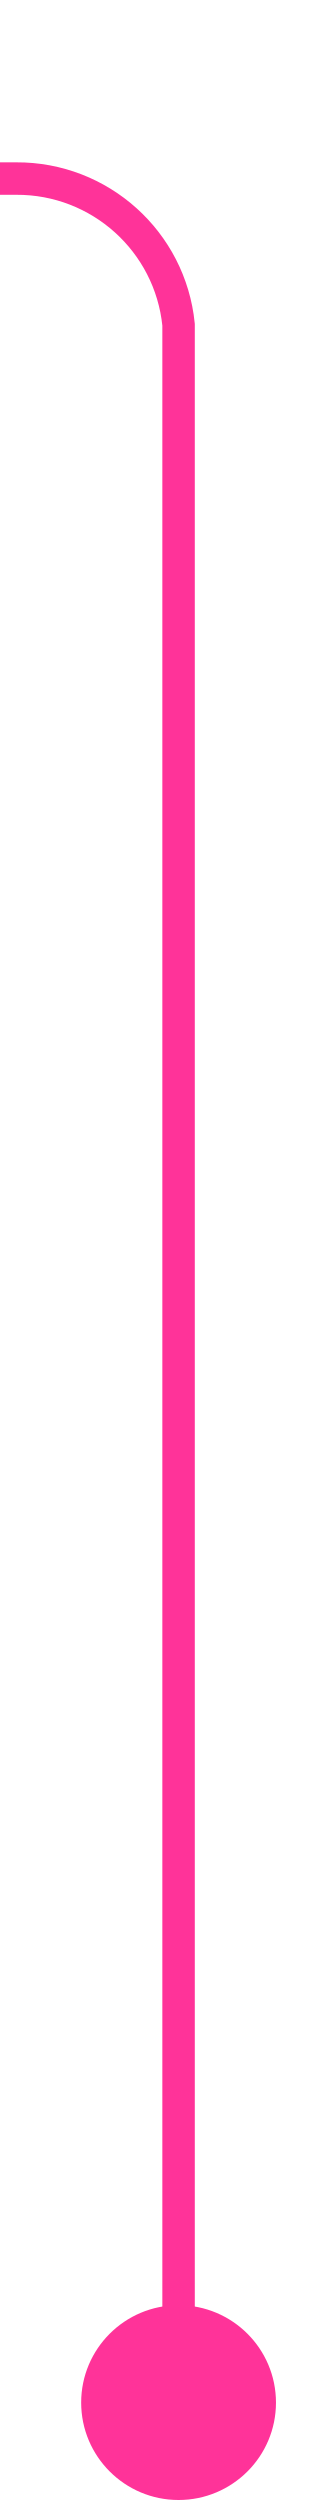
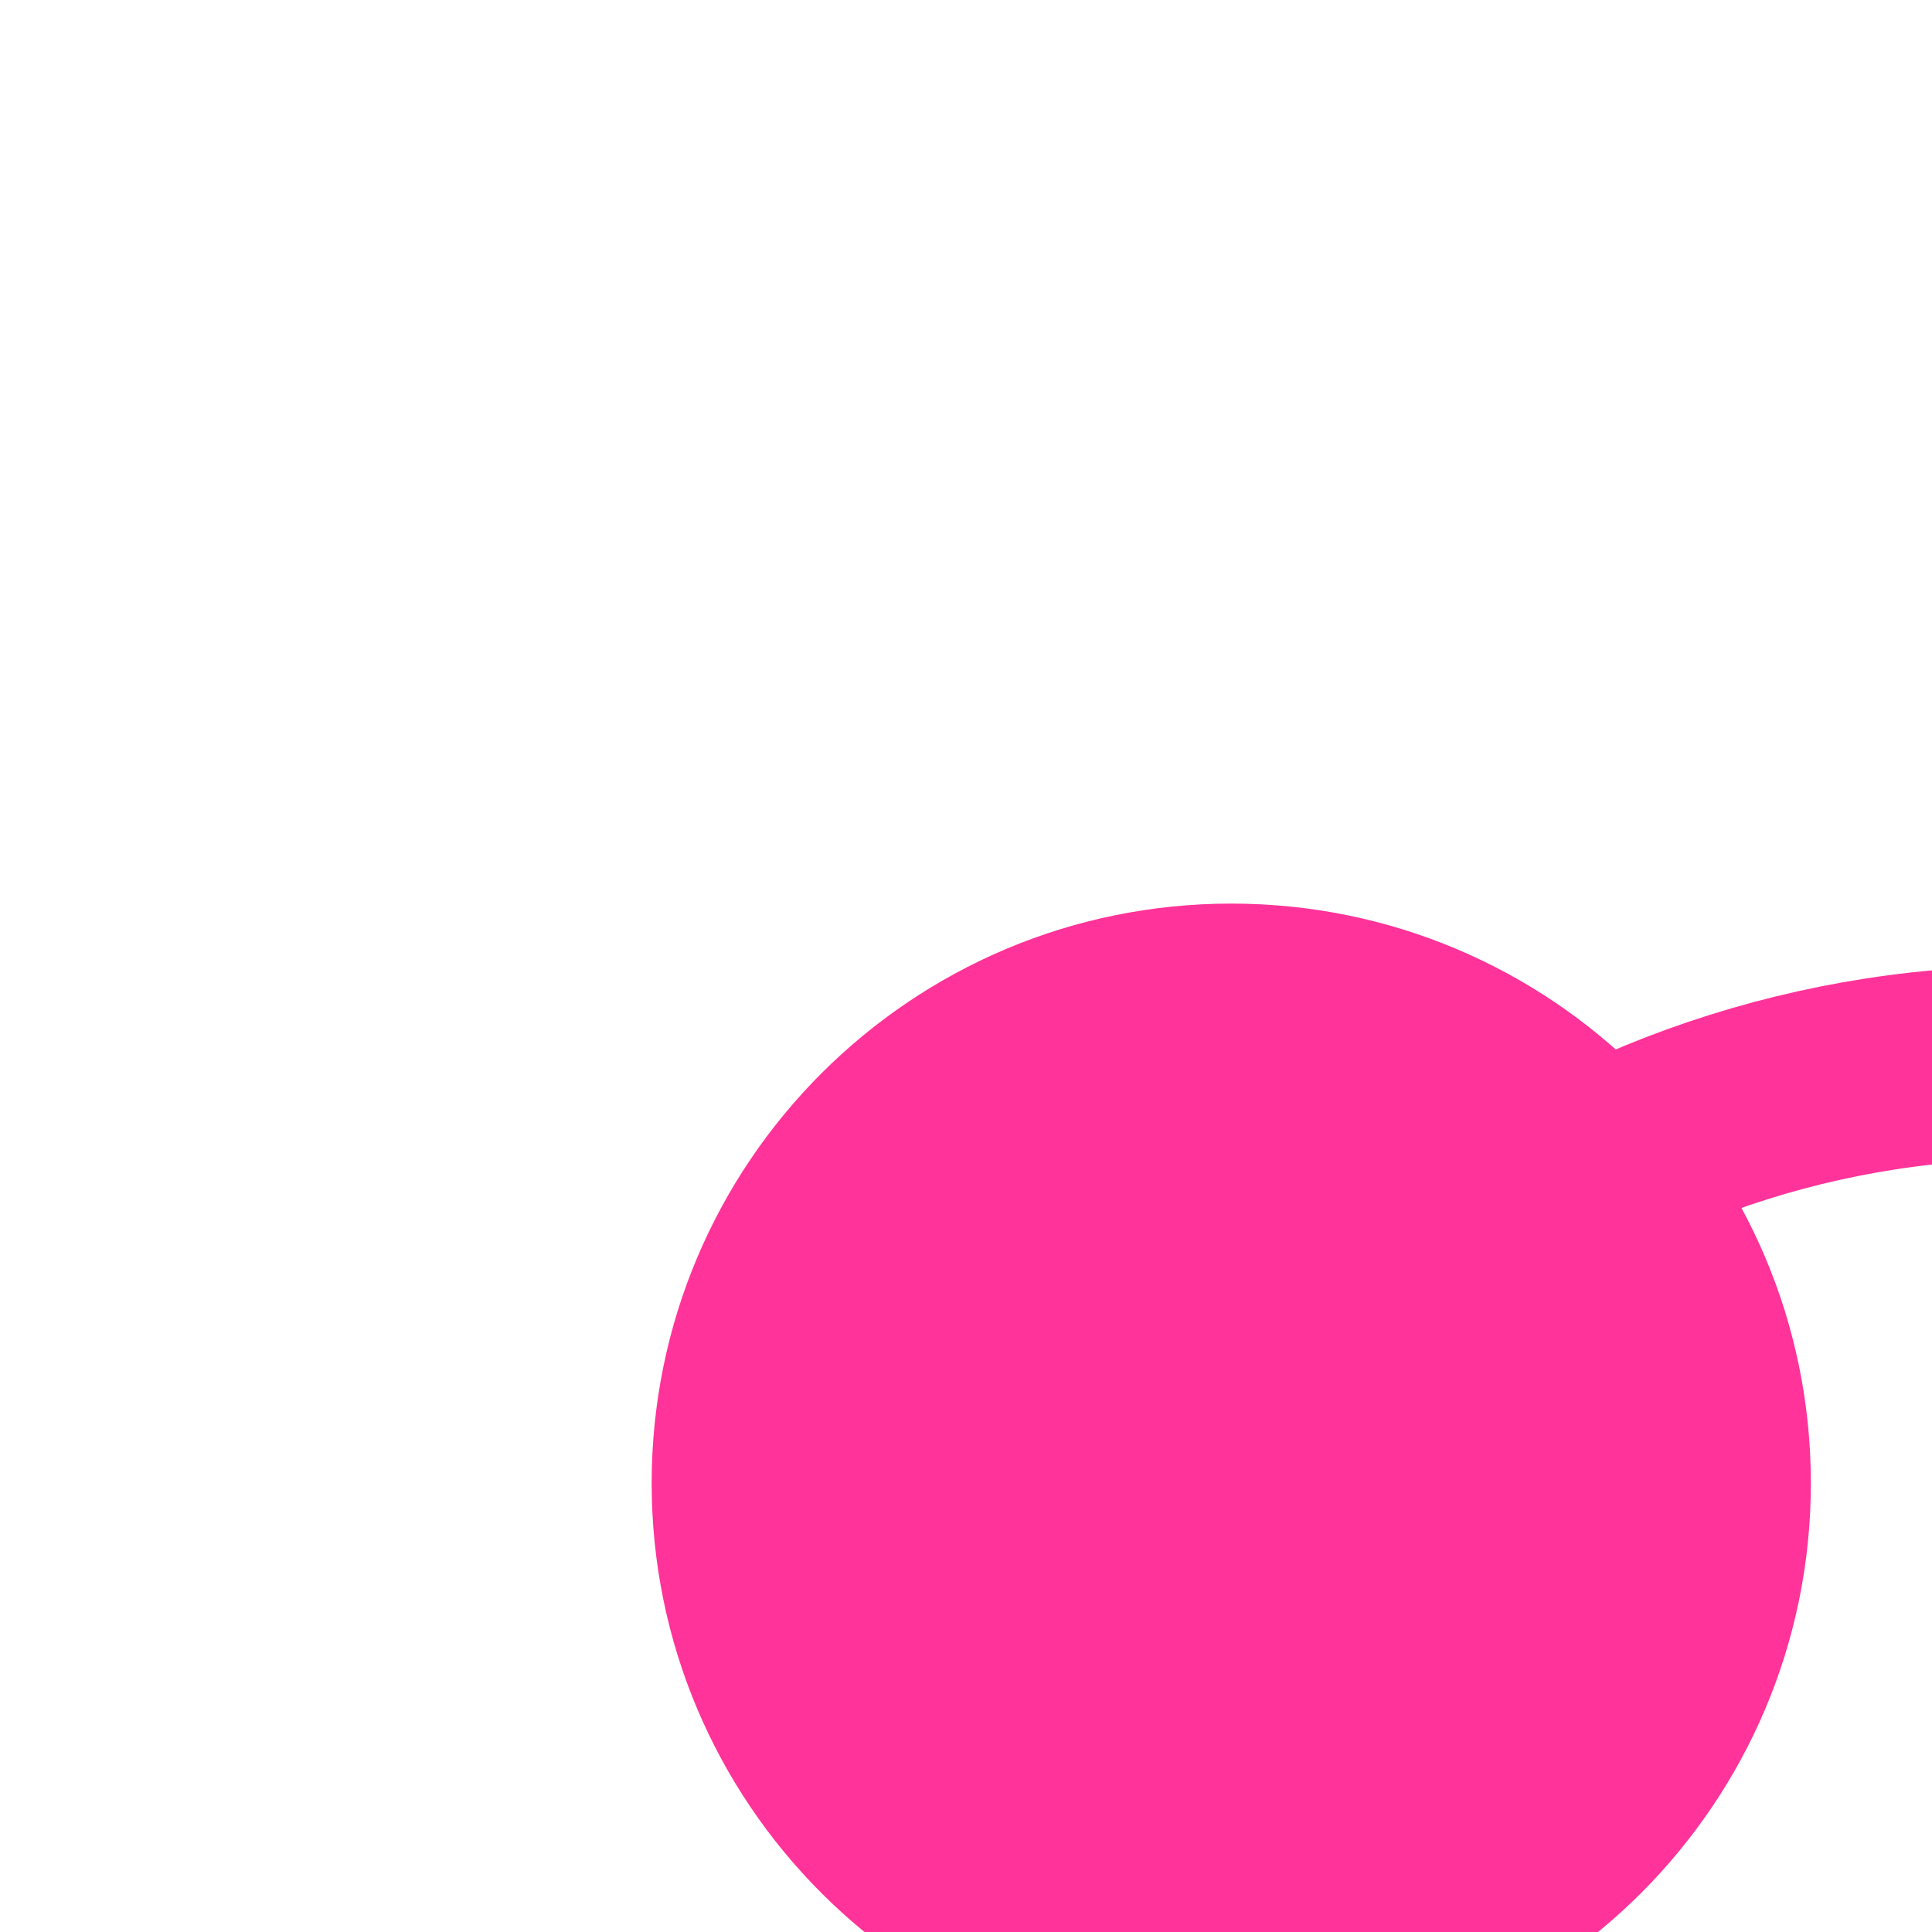
- <svg xmlns="http://www.w3.org/2000/svg" version="1.1" width="10px" height="77px" preserveAspectRatio="xMidYMin meet" viewBox="401 61  8 77">
-   <path d="M 405.5 137  L 405.5 71  A 5 5 0 0 0 400.5 66.5 L 65 66.5  A 5 5 0 0 0 60.5 71.5 L 60.5 1370  A 5 5 0 0 0 65.5 1375.5 L 91 1375.5  " stroke-width="1" stroke="#ff3399" fill="none" />
-   <path d="M 405.5 132  A 3 3 0 0 0 402.5 135 A 3 3 0 0 0 405.5 138 A 3 3 0 0 0 408.5 135 A 3 3 0 0 0 405.5 132 Z " fill-rule="nonzero" fill="#ff3399" stroke="none" />
+ <svg xmlns="http://www.w3.org/2000/svg" version="1.1" width="10px" height="10px" preserveAspectRatio="xMinYMid meet" viewBox="467 1806  10 8">
+   <path d="M 472.6 1814.507  A 5 5 0 0 1 477.5 1810.5 L 540 1810.5  A 5 5 0 0 1 545.5 1815.5 L 545.5 1820  " stroke-width="1" stroke="#ff3399" fill="none" />
+   <path d="M 473.373 1809.677  A 3 3 0 0 0 470.373 1812.677 A 3 3 0 0 0 473.373 1815.677 A 3 3 0 0 0 476.373 1812.677 A 3 3 0 0 0 473.373 1809.677 Z " fill-rule="nonzero" fill="#ff3399" stroke="none" />
</svg>
